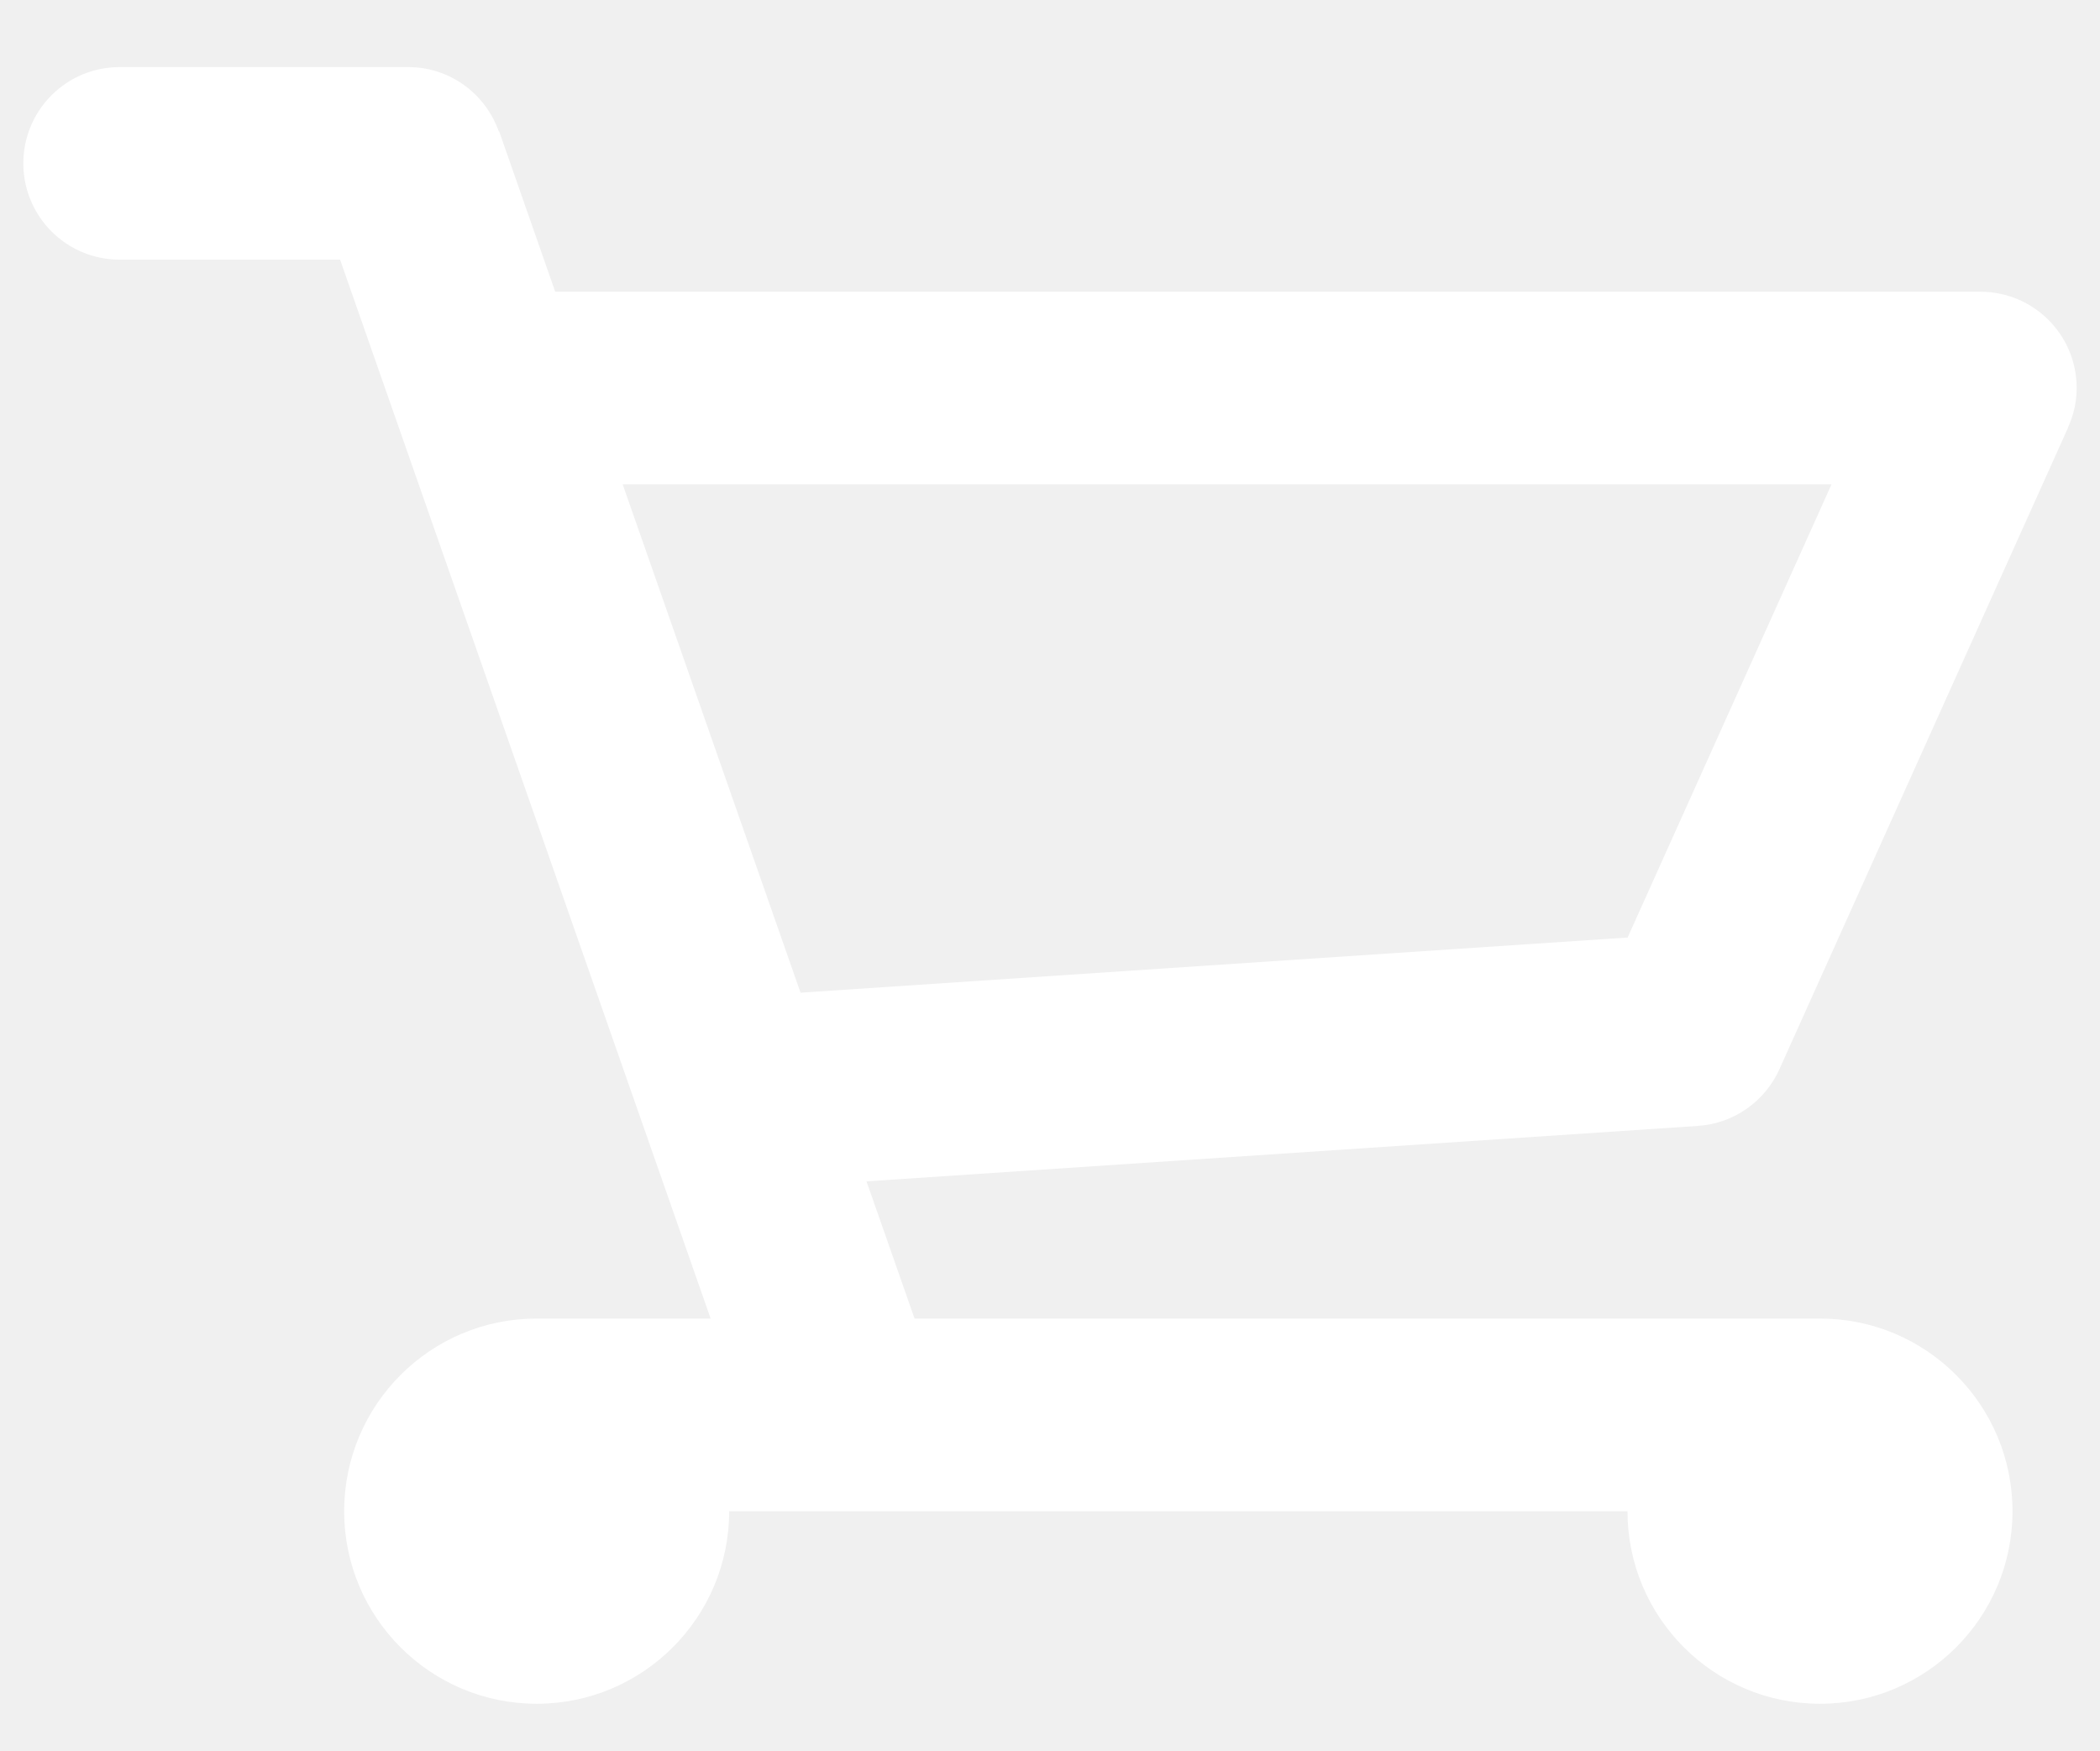
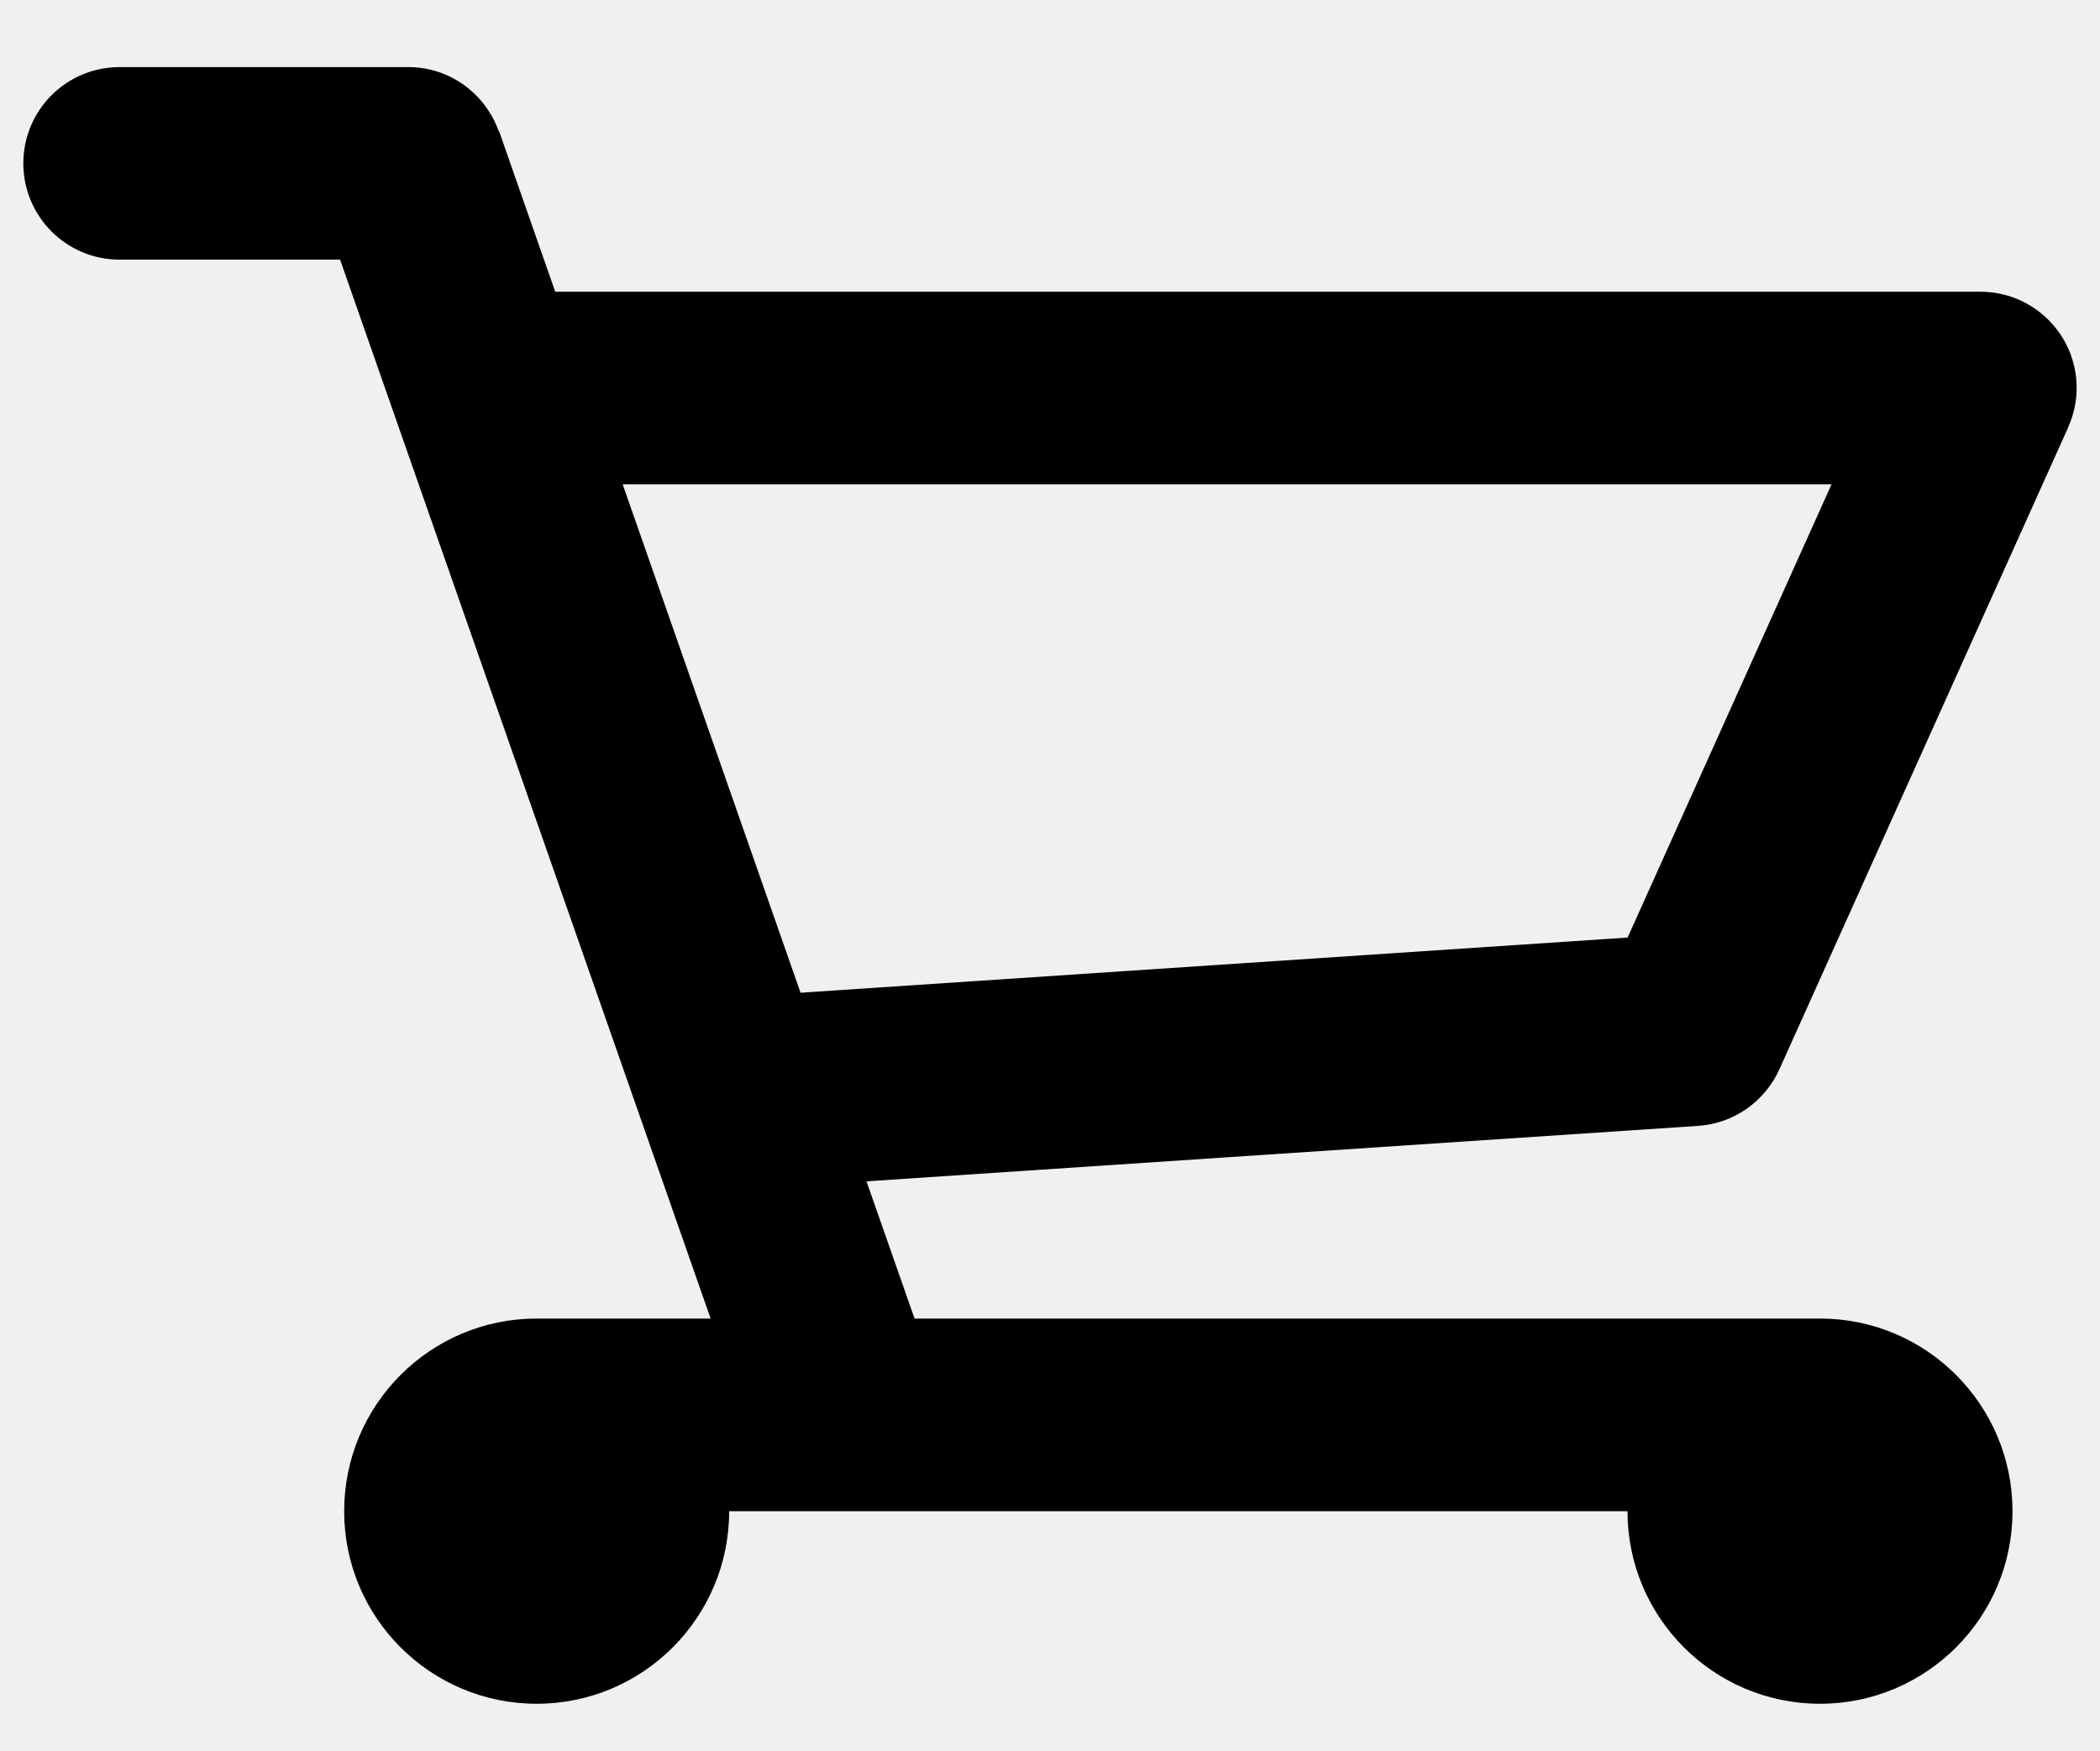
<svg xmlns="http://www.w3.org/2000/svg" width="18px" height="15px">
-   <path fill-rule="evenodd" fill="white" class="fill" d="M17.726,3.663 L17.727,3.663 L15.252,9.163 L15.252,9.163 C15.130,9.434 14.866,9.627 14.555,9.648 L14.555,9.648 L7.427,10.123 L7.839,11.299 L15.600,11.299 C16.511,11.299 17.250,12.038 17.250,12.950 C17.250,13.861 16.511,14.600 15.600,14.600 C14.689,14.600 13.950,13.861 13.950,12.950 L6.250,12.950 C6.250,13.861 5.511,14.600 4.600,14.600 C3.689,14.600 2.950,13.861 2.950,12.950 C2.950,12.038 3.689,11.299 4.600,11.299 L6.091,11.299 L2.915,2.225 L1.025,2.225 C0.569,2.225 0.200,1.855 0.200,1.400 C0.200,0.944 0.569,0.575 1.025,0.575 L3.500,0.575 C3.860,0.575 4.163,0.807 4.276,1.128 L4.279,1.127 L4.759,2.500 L16.975,2.500 C17.431,2.500 17.800,2.869 17.800,3.325 C17.800,3.445 17.773,3.559 17.726,3.663 ZM5.337,4.150 L6.862,8.507 L13.951,8.034 L15.699,4.150 L5.337,4.150 Z" />
+   <path fill-rule="evenodd" fill="black" d="M17.726,3.663 L17.727,3.663 L15.252,9.163 L15.252,9.163 C15.130,9.434 14.866,9.627 14.555,9.648 L14.555,9.648 L7.427,10.123 L7.839,11.299 L15.600,11.299 C16.511,11.299 17.250,12.038 17.250,12.950 C17.250,13.861 16.511,14.600 15.600,14.600 C14.689,14.600 13.950,13.861 13.950,12.950 L6.250,12.950 C6.250,13.861 5.511,14.600 4.600,14.600 C3.689,14.600 2.950,13.861 2.950,12.950 C2.950,12.038 3.689,11.299 4.600,11.299 L6.091,11.299 L2.915,2.225 L1.025,2.225 C0.569,2.225 0.200,1.855 0.200,1.400 C0.200,0.944 0.569,0.575 1.025,0.575 L3.500,0.575 C3.860,0.575 4.163,0.807 4.276,1.128 L4.279,1.127 L4.759,2.500 L16.975,2.500 C17.431,2.500 17.800,2.869 17.800,3.325 C17.800,3.445 17.773,3.559 17.726,3.663 ZM5.337,4.150 L6.862,8.507 L13.951,8.034 L15.699,4.150 L5.337,4.150 Z" />
</svg>
